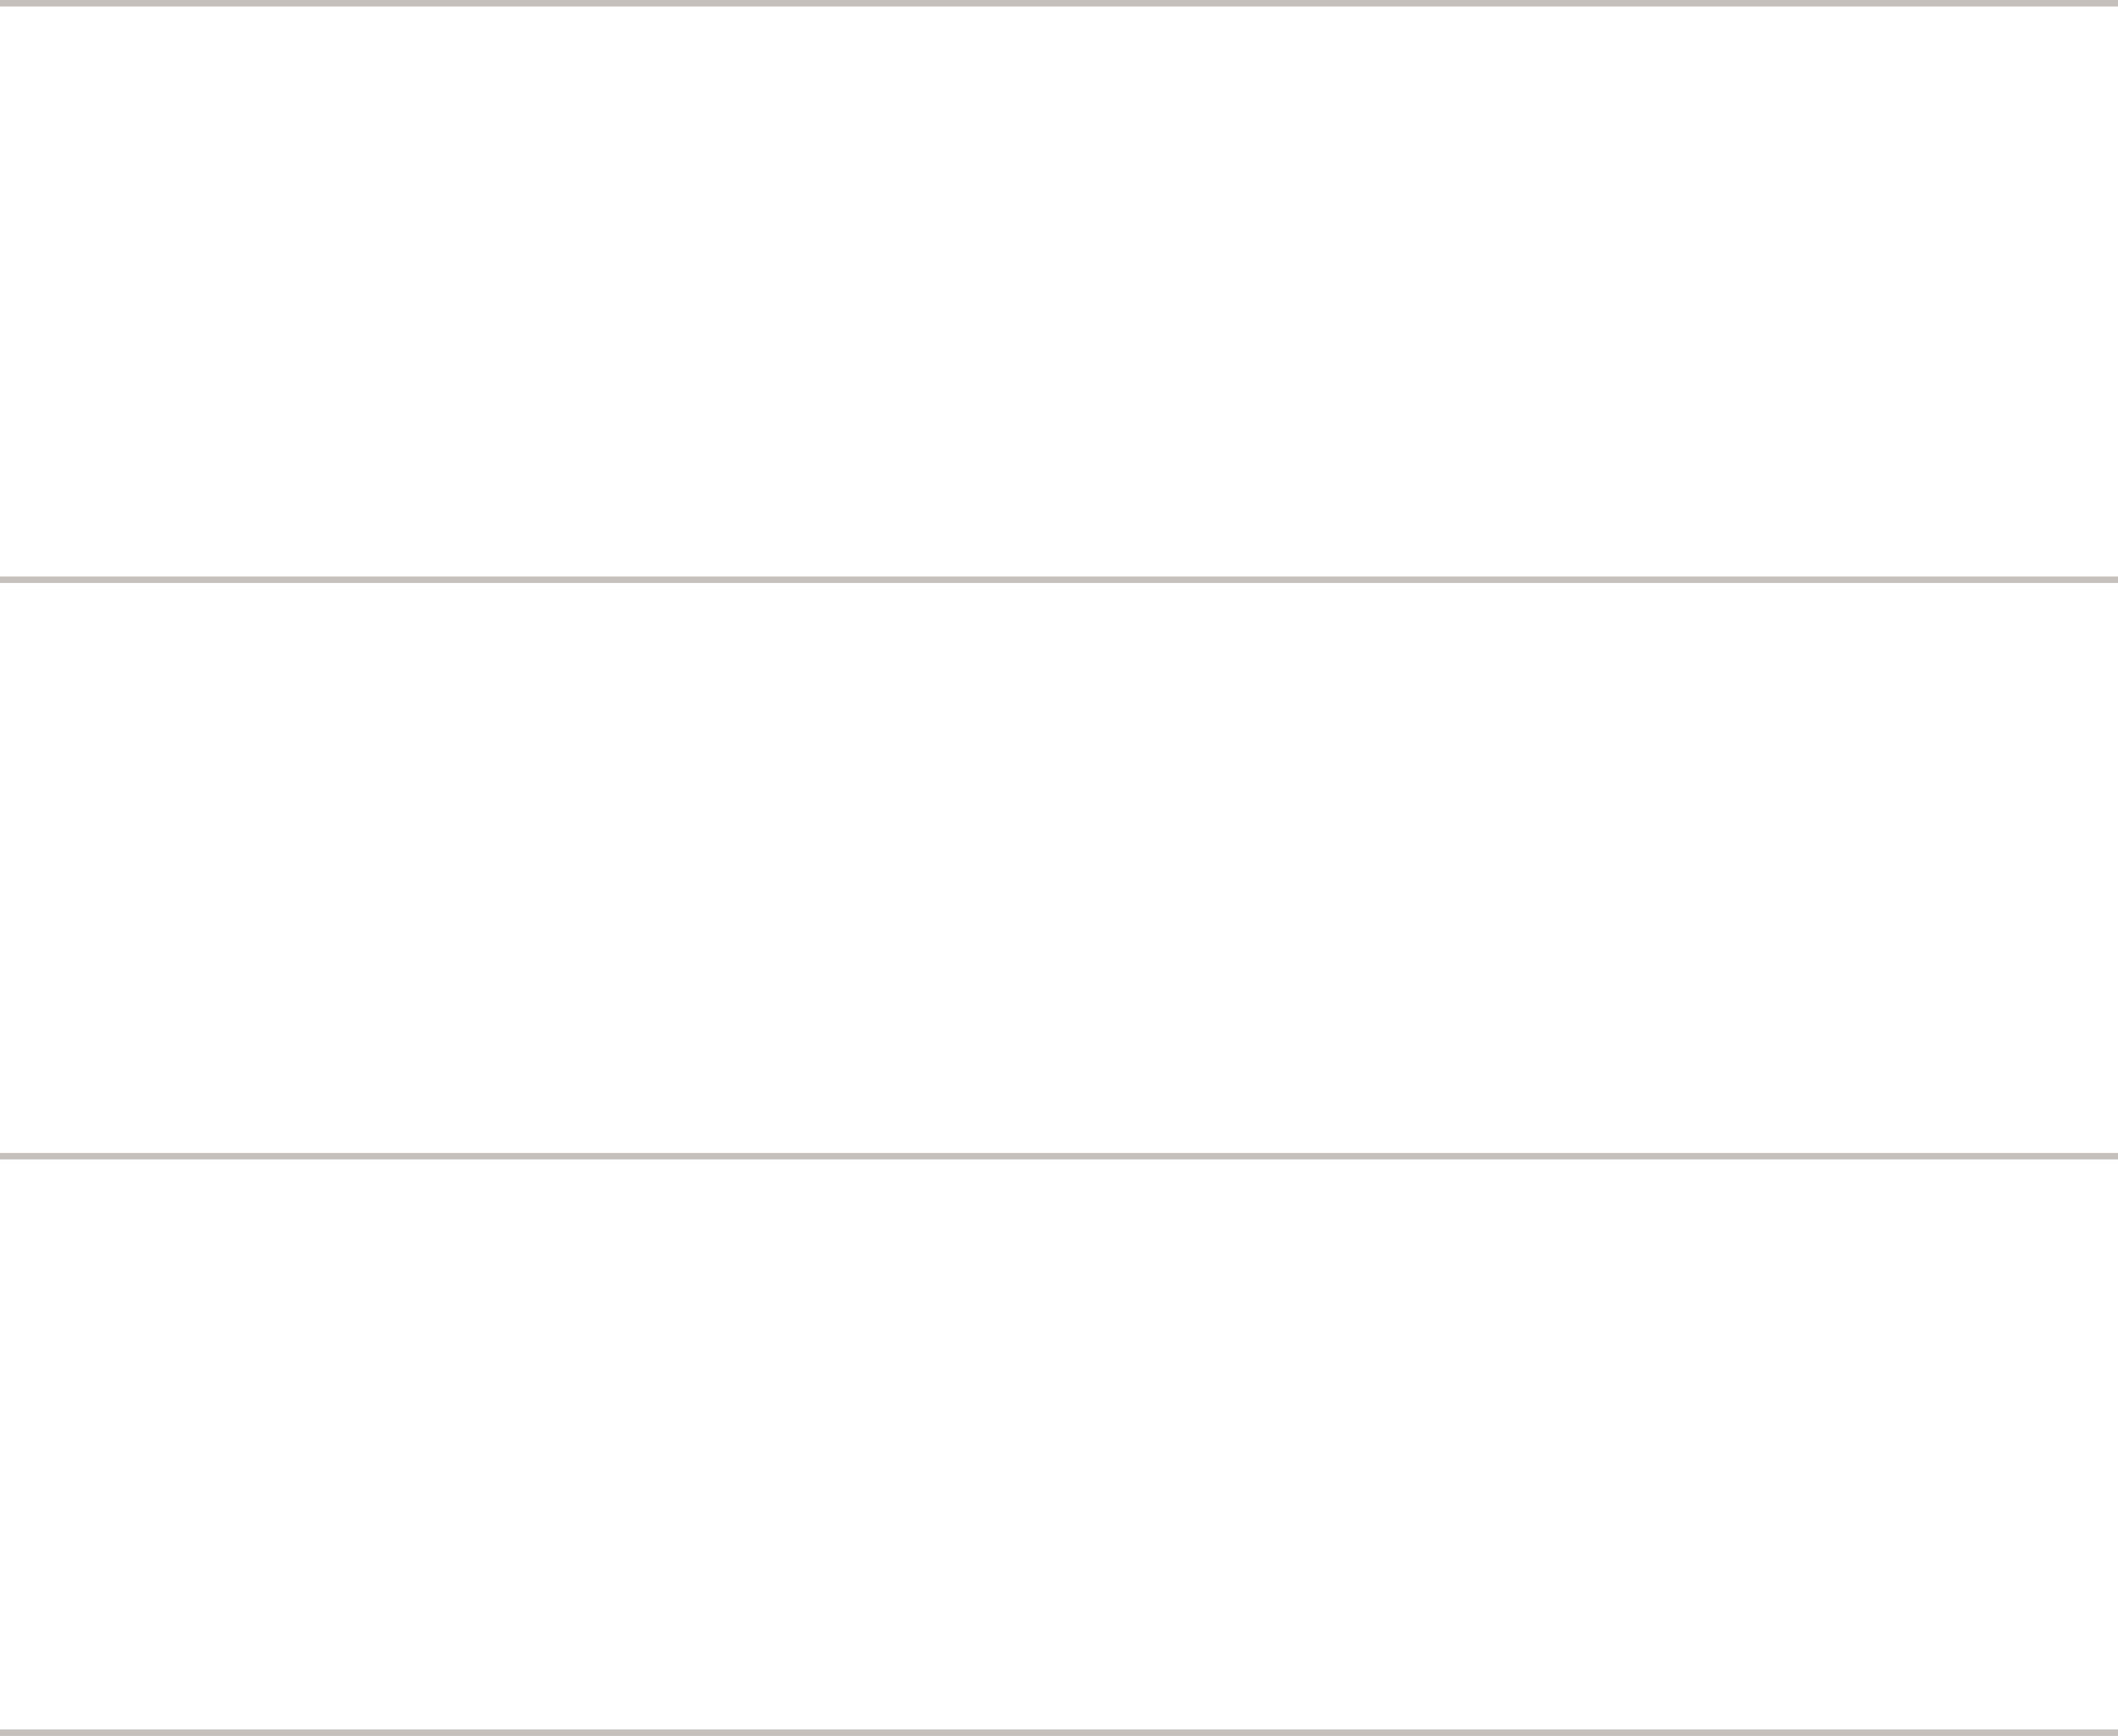
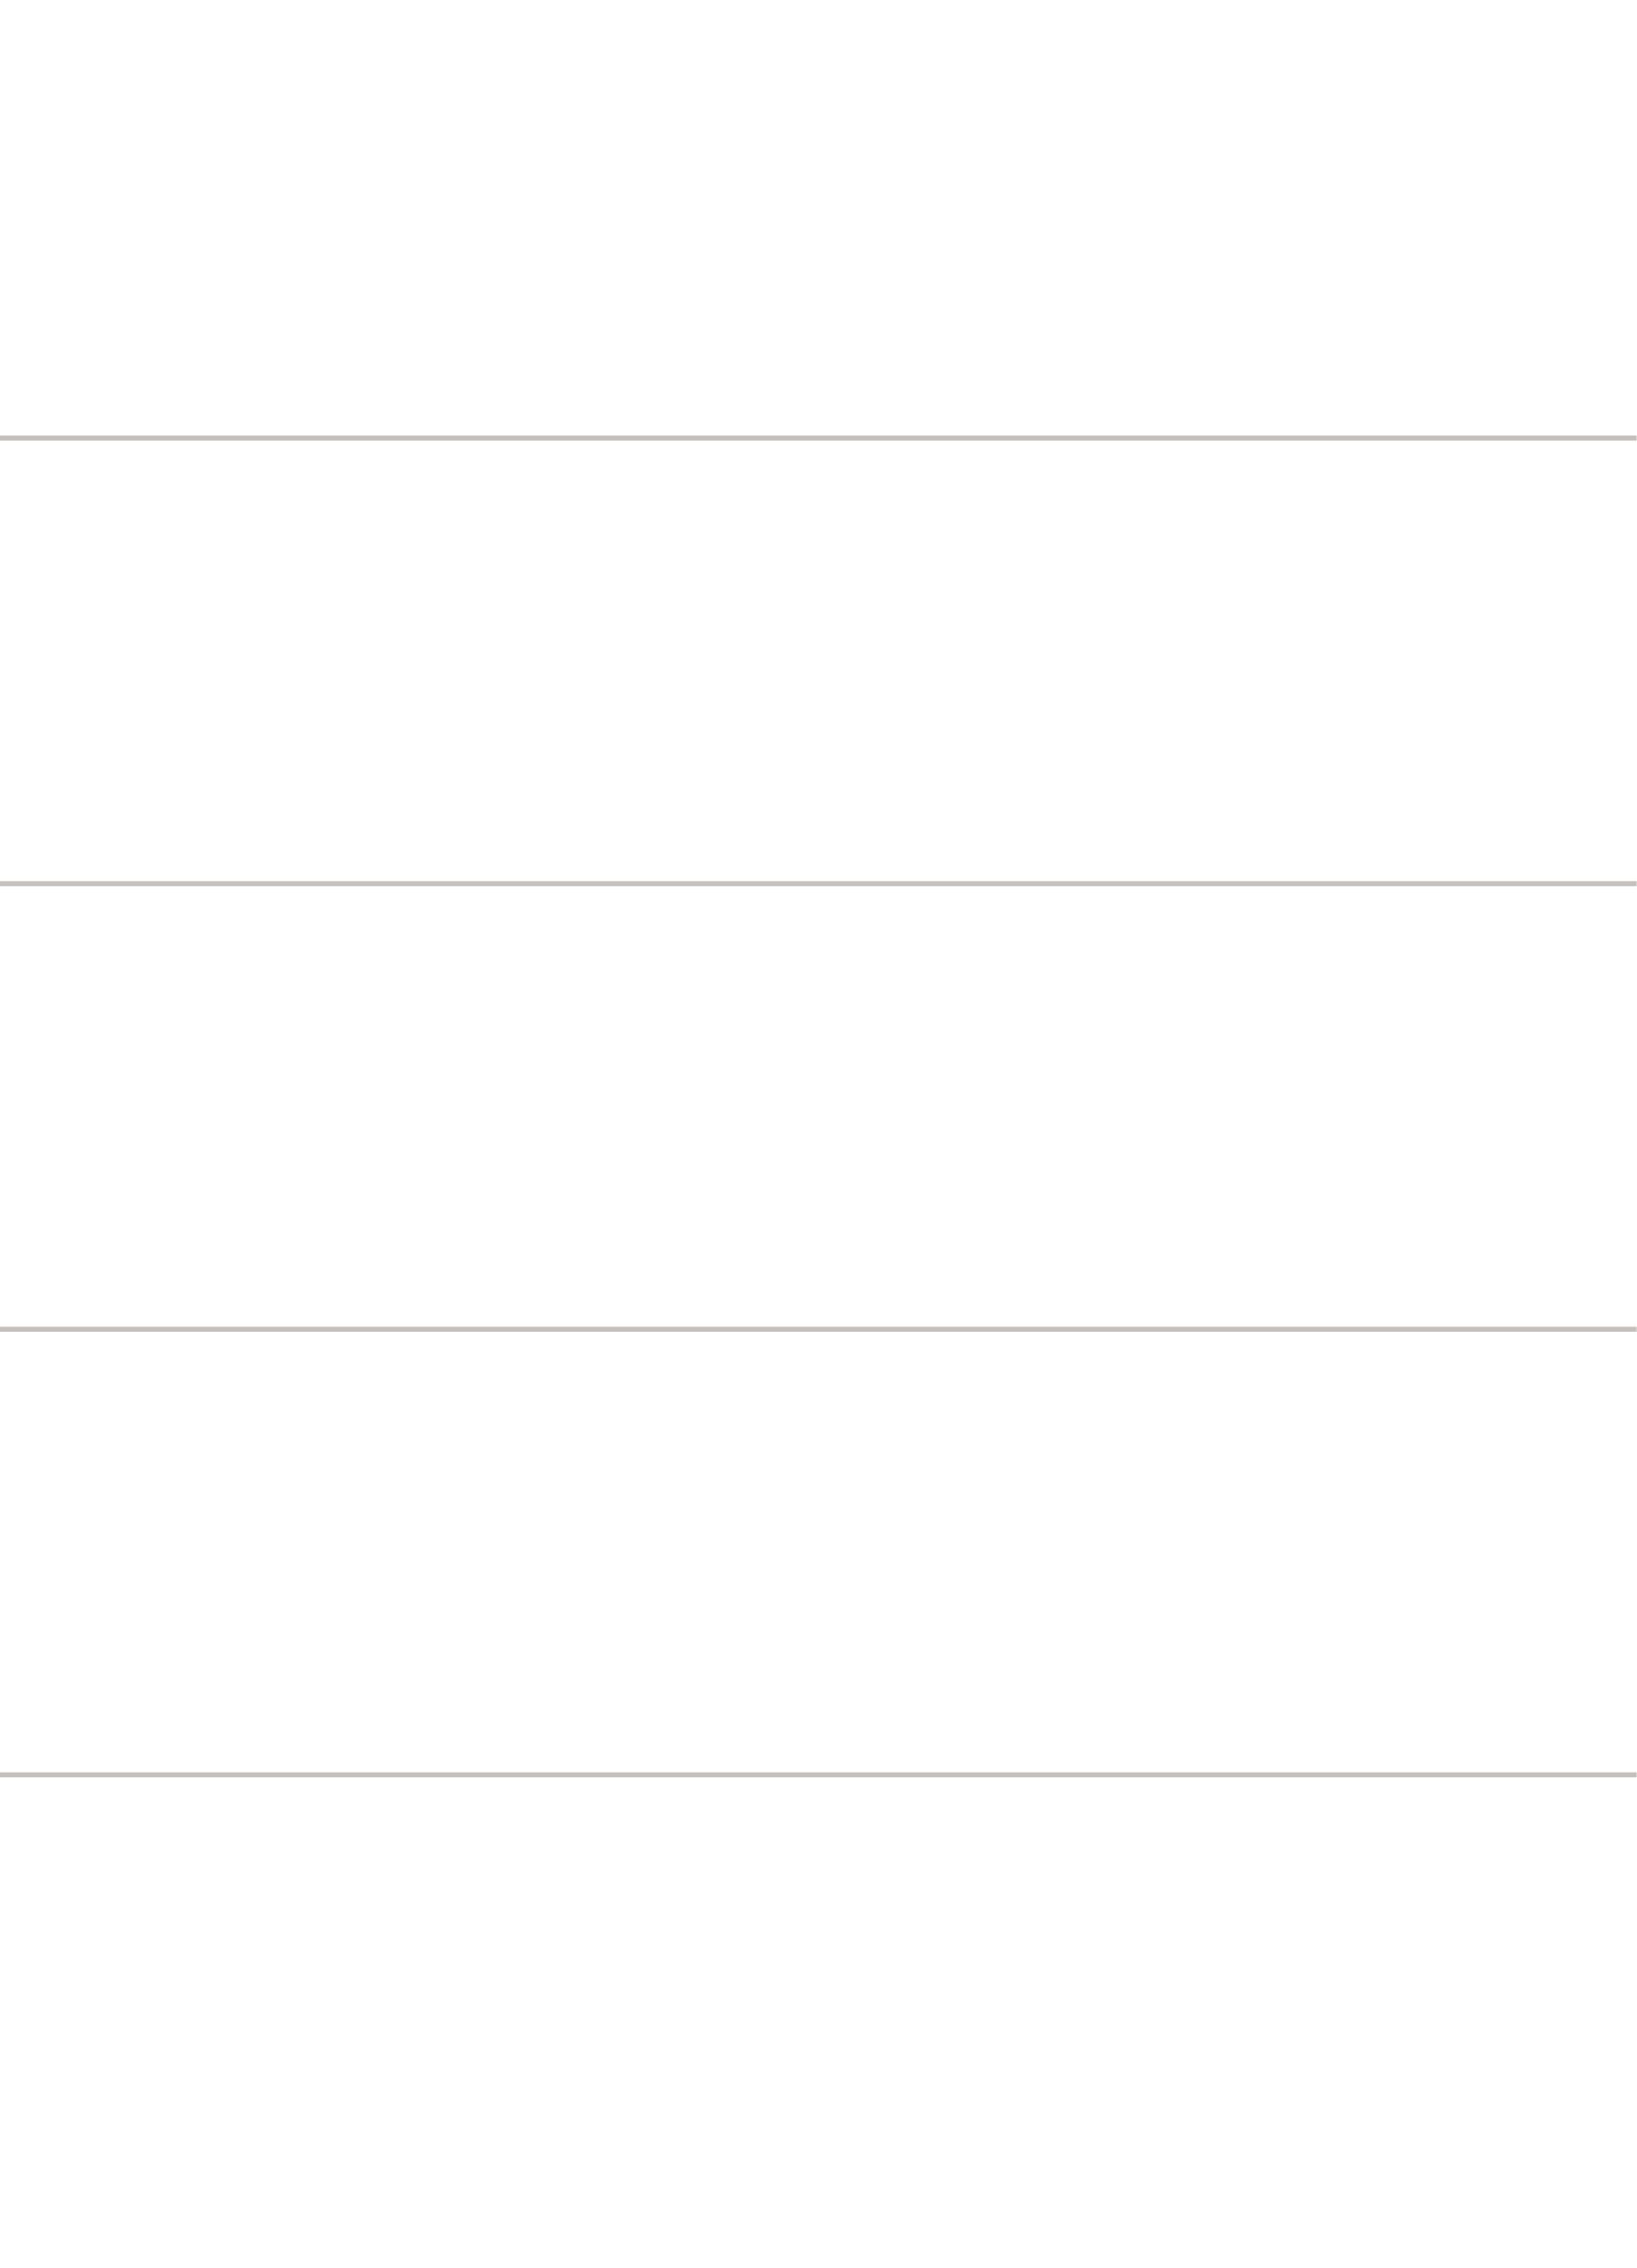
- <svg xmlns="http://www.w3.org/2000/svg" width="327" height="268" viewBox="0 0 327 268" fill="none">
-   <line y1="0.5" x2="327" y2="0.5" stroke="#C6C0BD" />
-   <line y1="89.5" x2="327" y2="89.5" stroke="#C6C0BD" />
-   <line y1="178.5" x2="327" y2="178.5" stroke="#C6C0BD" />
-   <line y1="267.5" x2="327" y2="267.5" stroke="#C6C0BD" />
+ <svg xmlns="http://www.w3.org/2000/svg" width="327" height="453" viewBox="0 0 327 453" fill="none">
+   <line y1="87.5" x2="327" y2="87.5" stroke="#C6C0BD" />
+   <line y1="176.5" x2="327" y2="176.5" stroke="#C6C0BD" />
+   <line y1="265.5" x2="327" y2="265.5" stroke="#C6C0BD" />
+   <line y1="354.5" x2="327" y2="354.5" stroke="#C6C0BD" />
</svg>
